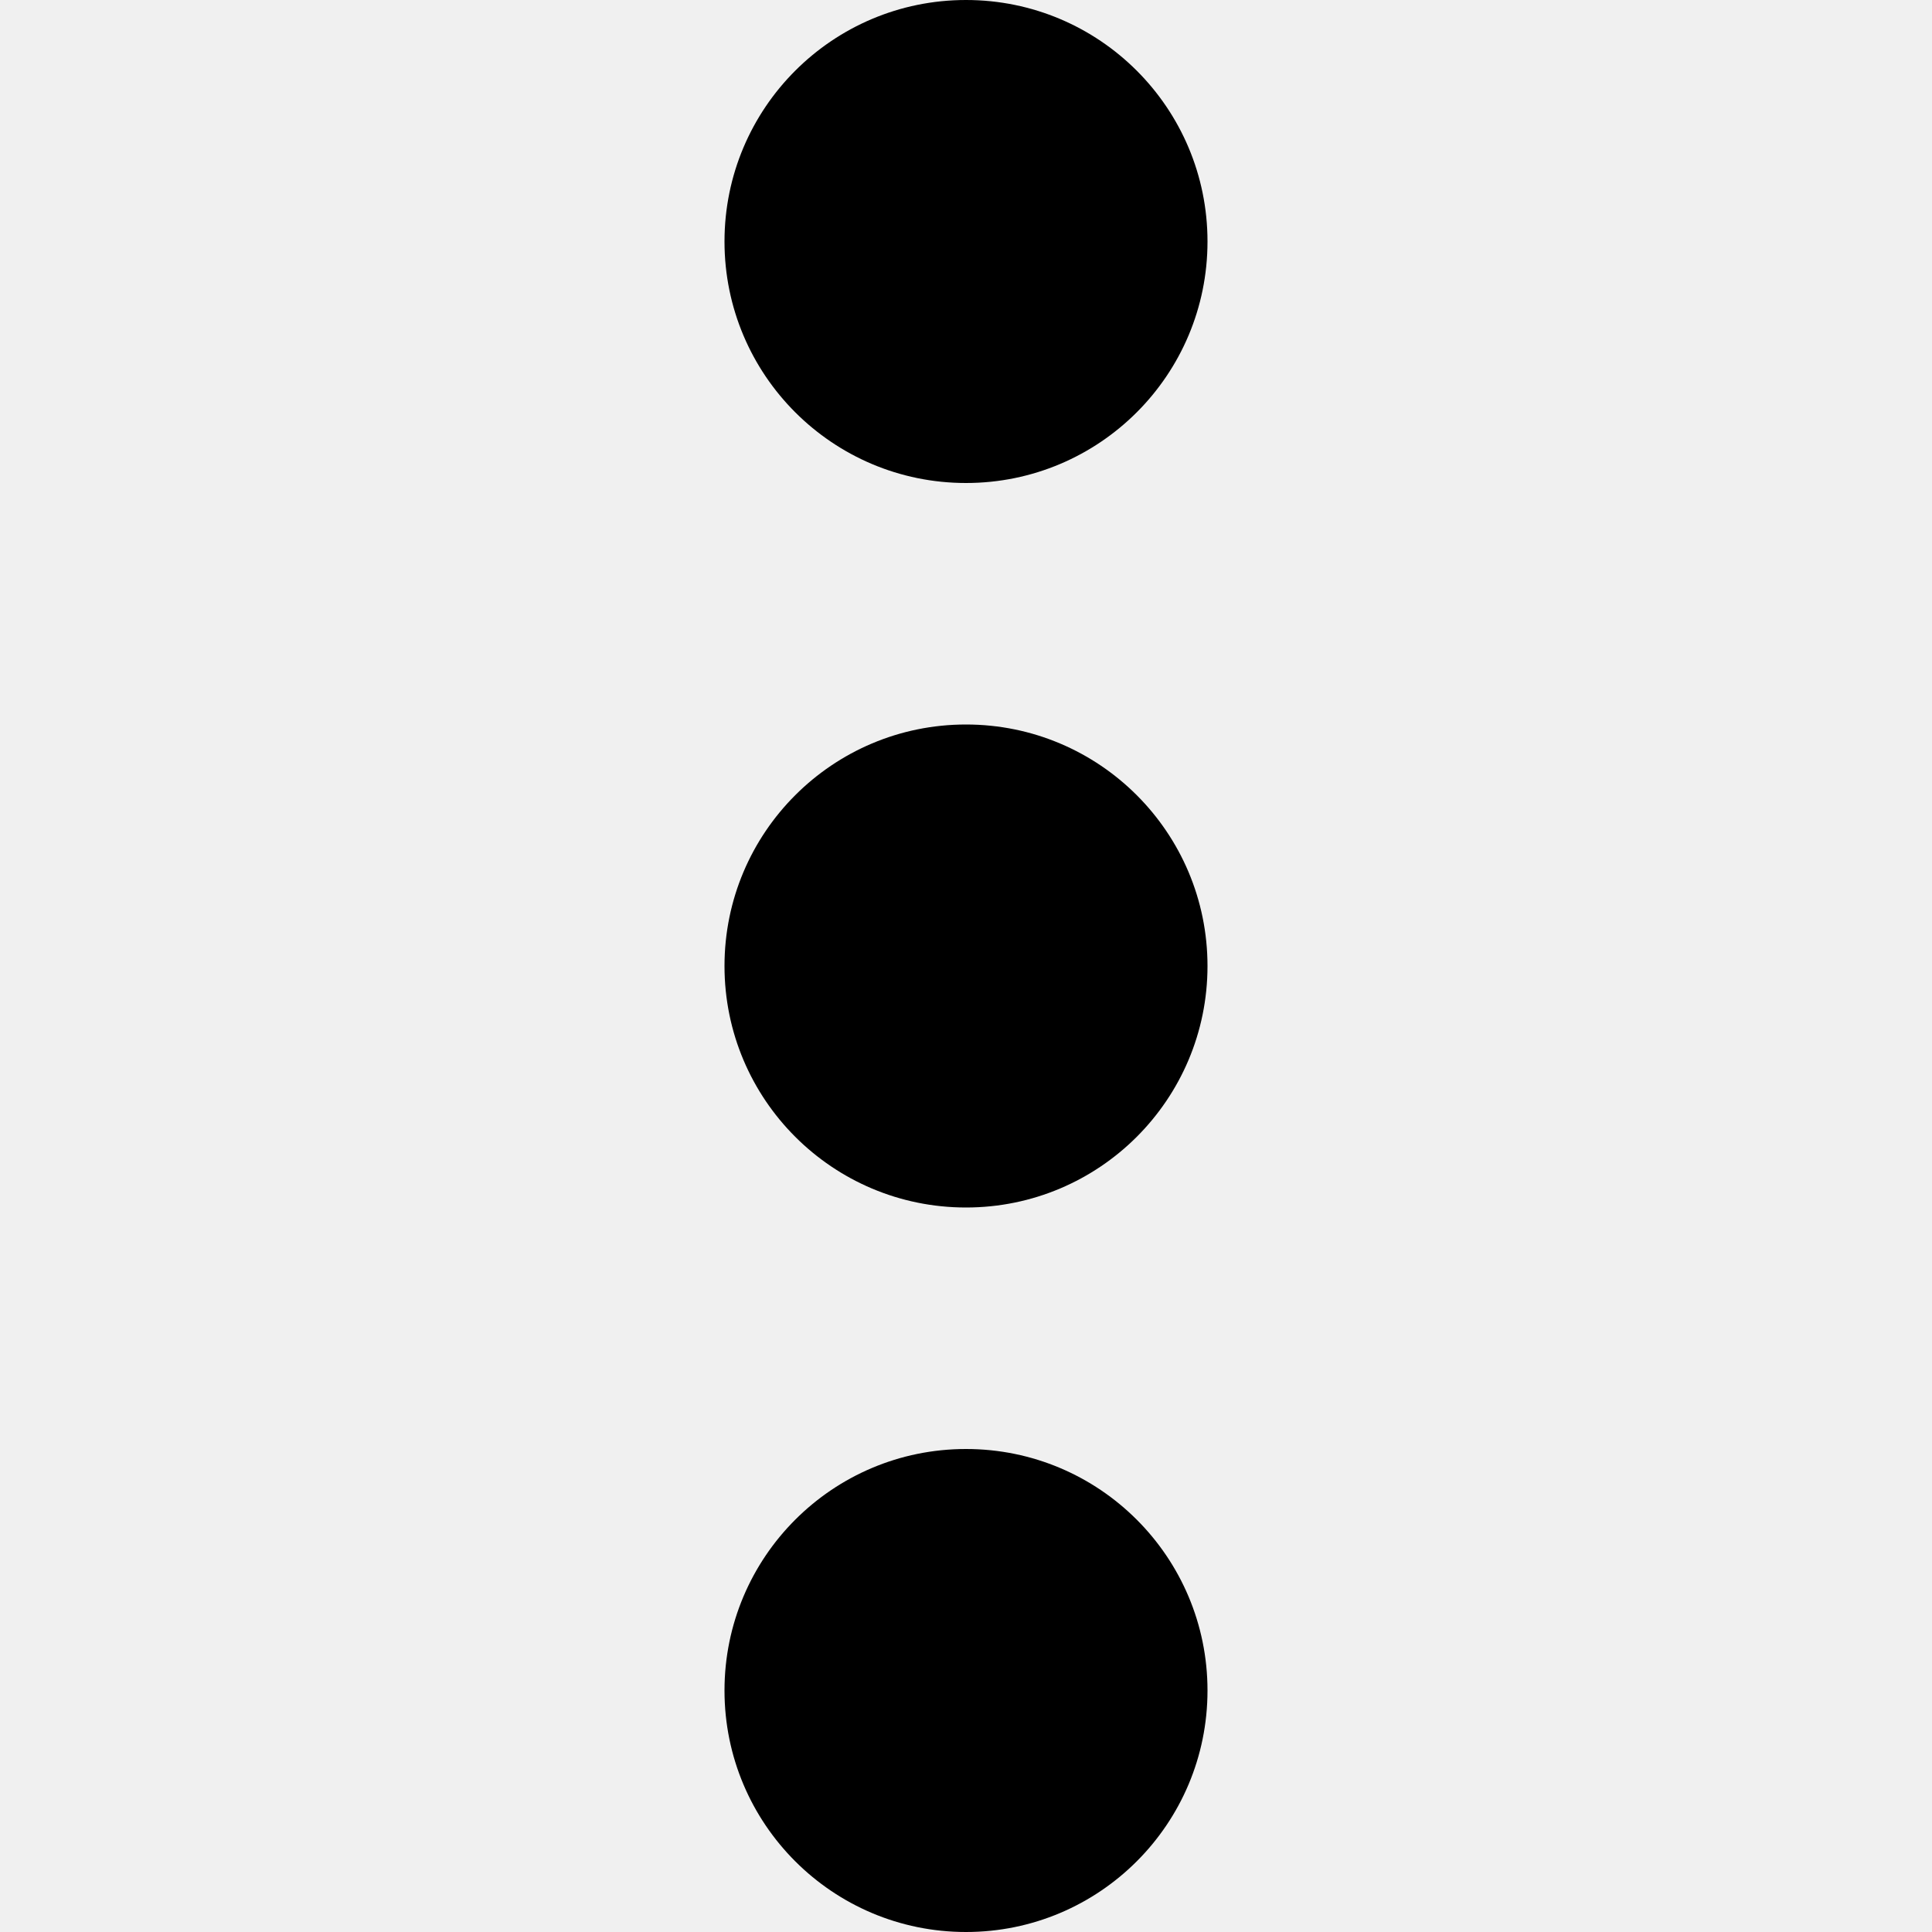
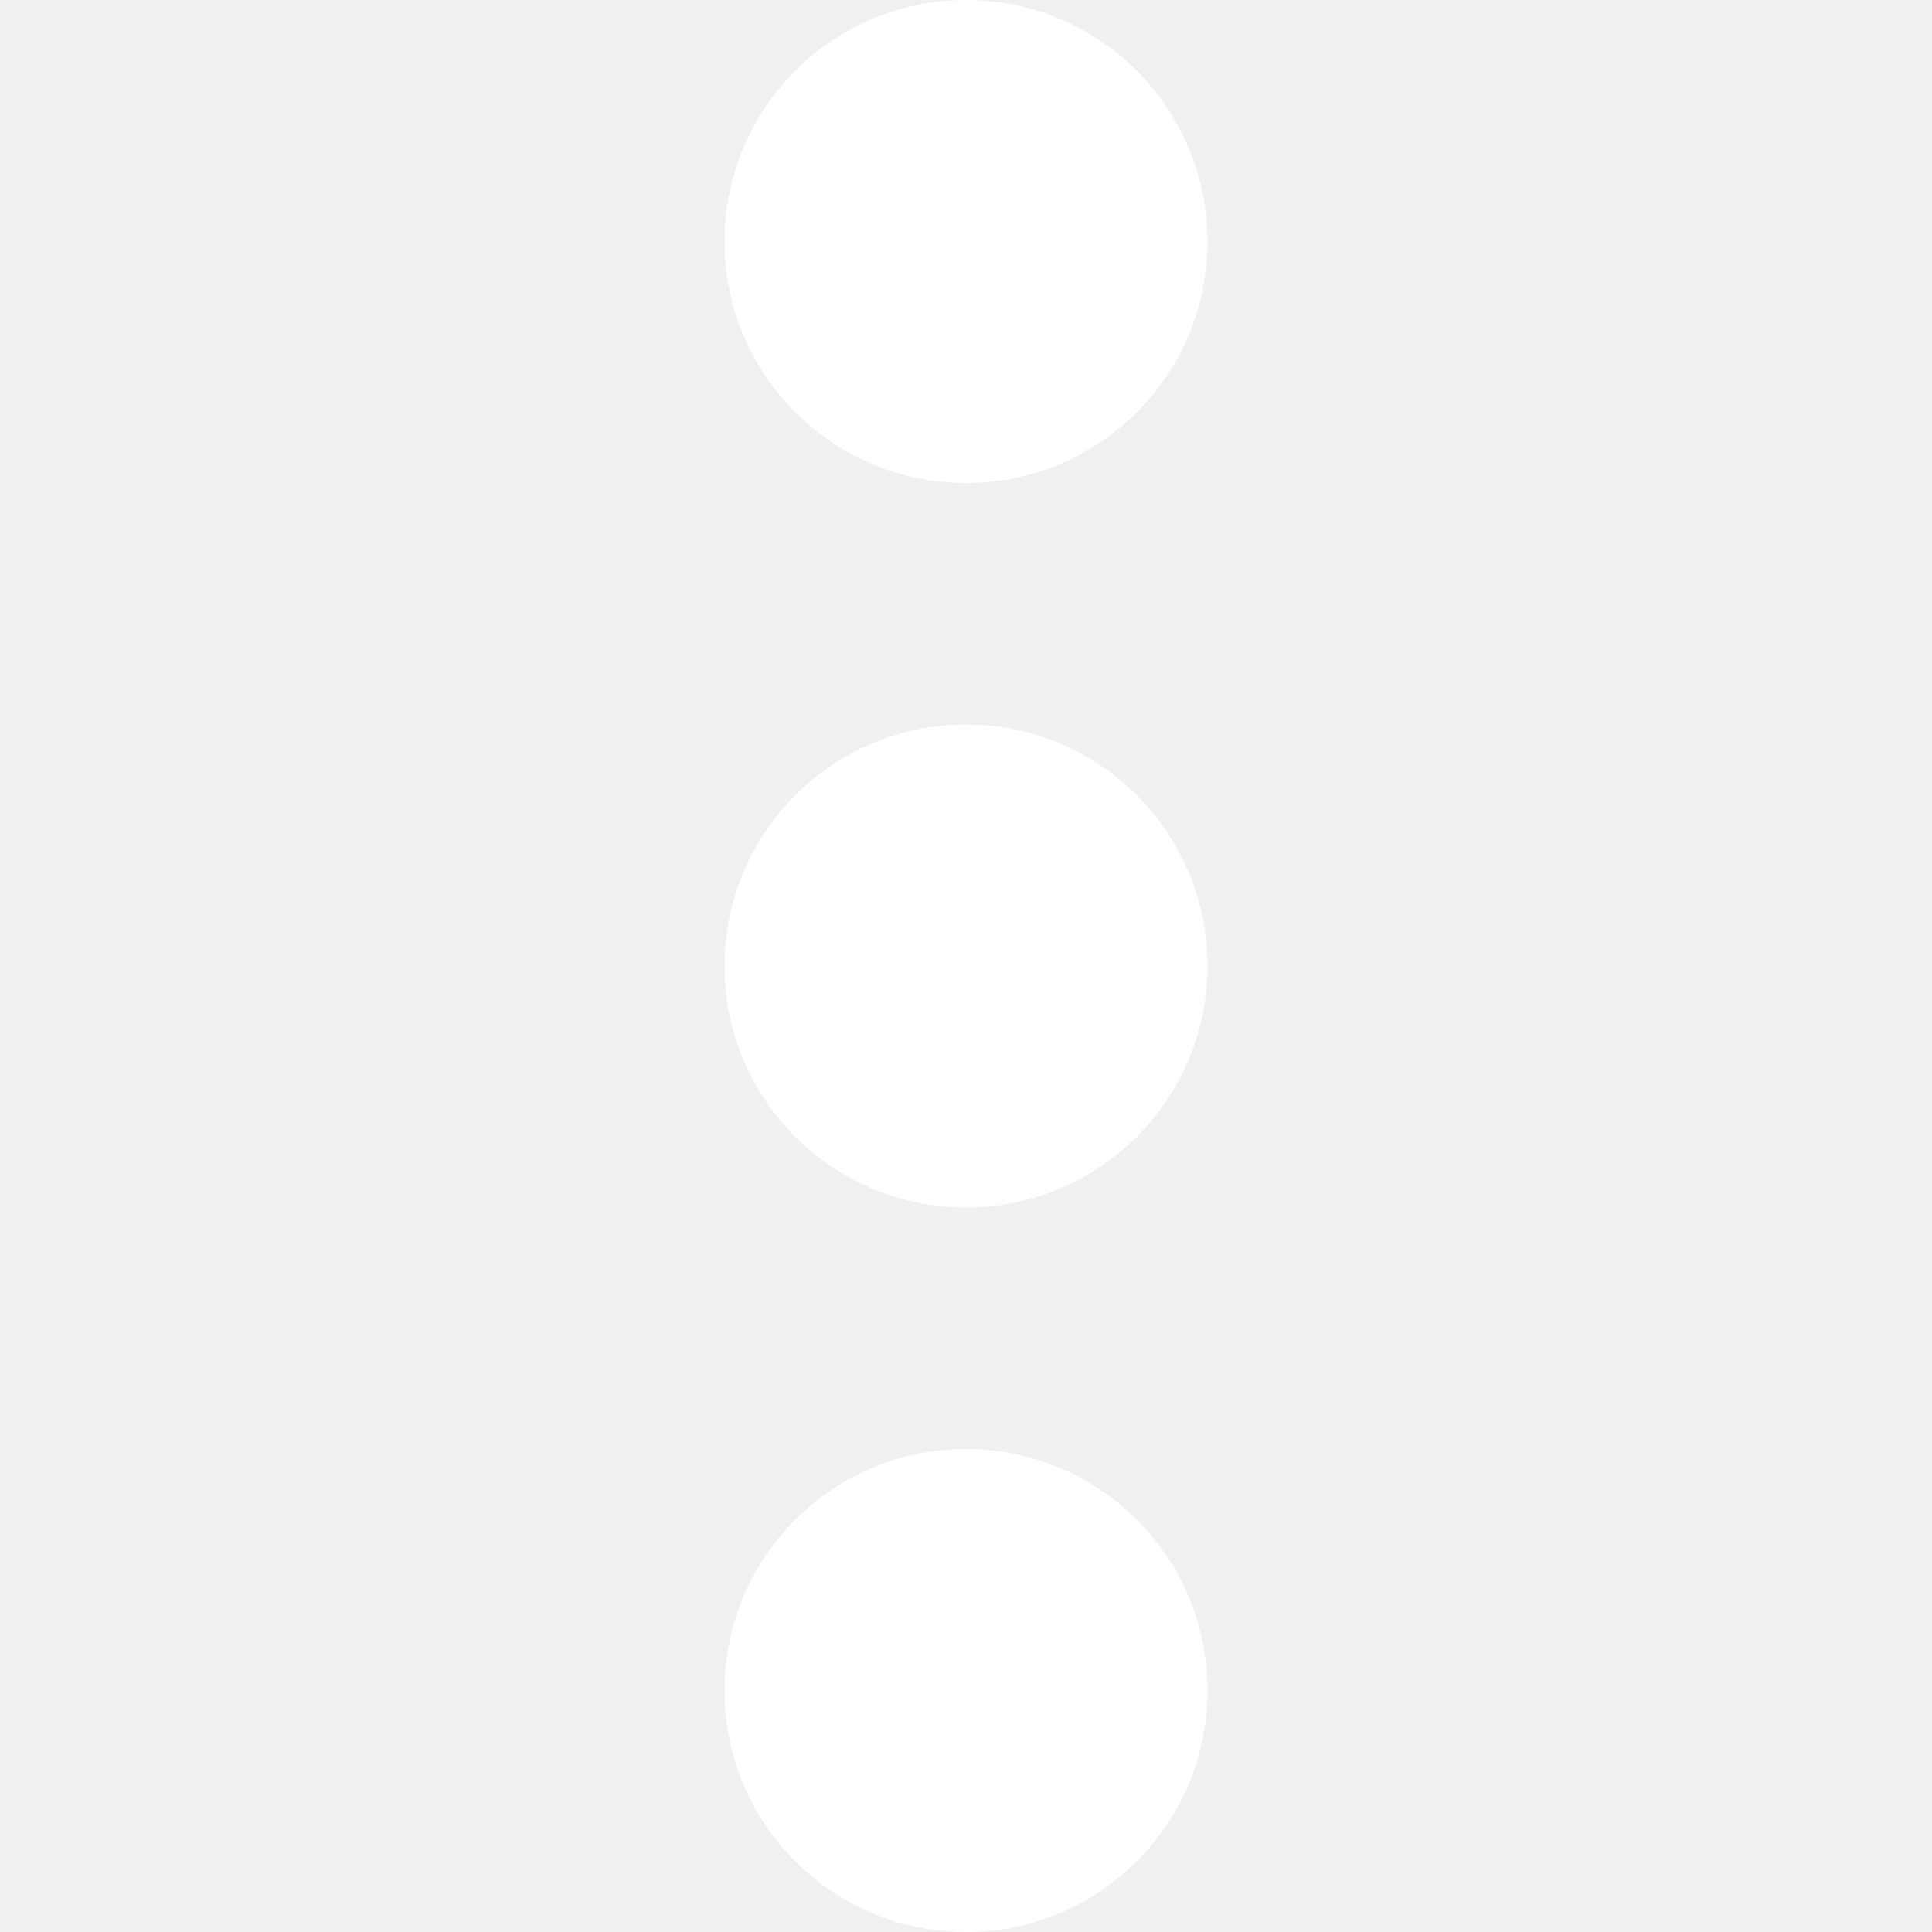
<svg xmlns="http://www.w3.org/2000/svg" width="800px" height="800px" viewBox="0 0 16 16" fill="none">
-   <path d="M8 12C9.105 12 10 12.895 10 14C10 15.105 9.105 16 8 16C6.895 16 6 15.105 6 14C6 12.895 6.895 12 8 12Z" fill="#000000" />
-   <path d="M8 6C9.105 6 10 6.895 10 8C10 9.105 9.105 10 8 10C6.895 10 6 9.105 6 8C6 6.895 6.895 6 8 6Z" fill="#000000" />
-   <path d="M10 2C10 0.895 9.105 -4.82823e-08 8 0C6.895 4.82823e-08 6 0.895 6 2C6 3.105 6.895 4 8 4C9.105 4 10 3.105 10 2Z" fill="#000000" />
+   <path d="M8 12C9.105 12 10 12.895 10 14C10 15.105 9.105 16 8 16C6.895 16 6 15.105 6 14C6 12.895 6.895 12 8 12Z" fill="white" />
+   <path d="M8 6C9.105 6 10 6.895 10 8C10 9.105 9.105 10 8 10C6.895 10 6 9.105 6 8C6 6.895 6.895 6 8 6Z" fill="white" />
+   <path d="M10 2C10 0.895 9.105 -4.82823e-08 8 0C6.895 4.82823e-08 6 0.895 6 2C6 3.105 6.895 4 8 4C9.105 4 10 3.105 10 2Z" fill="white" />
</svg>
